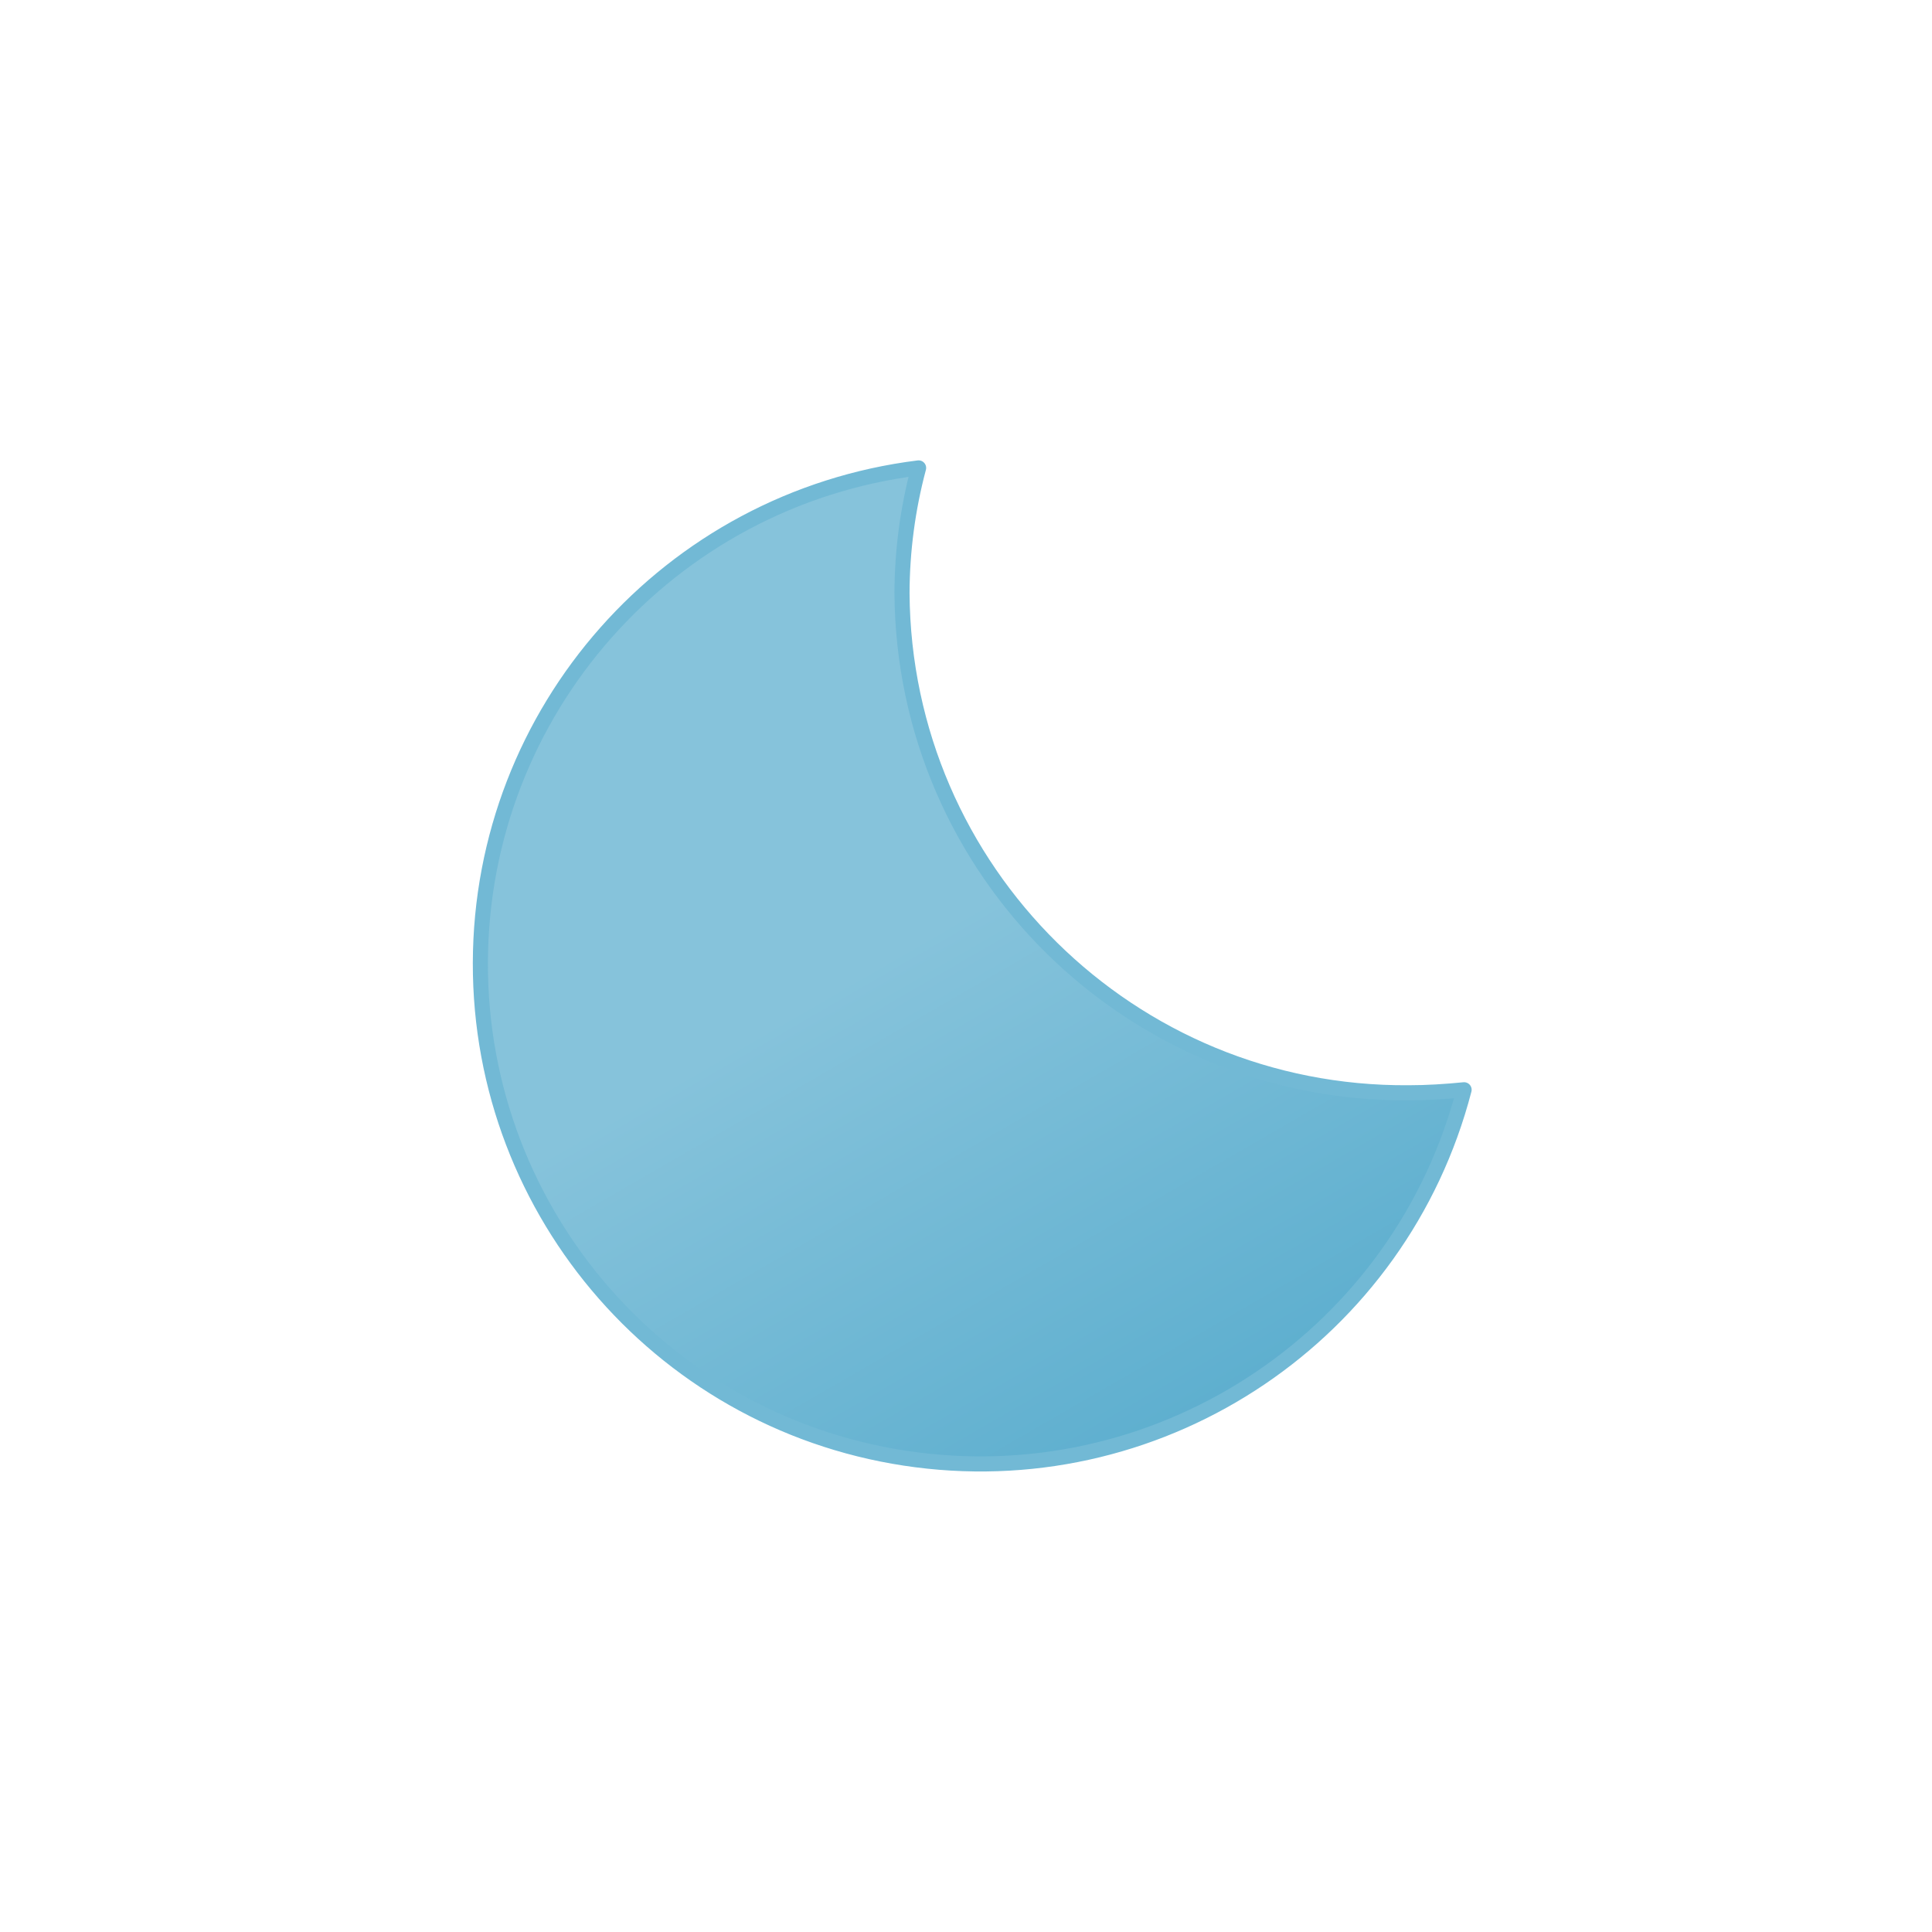
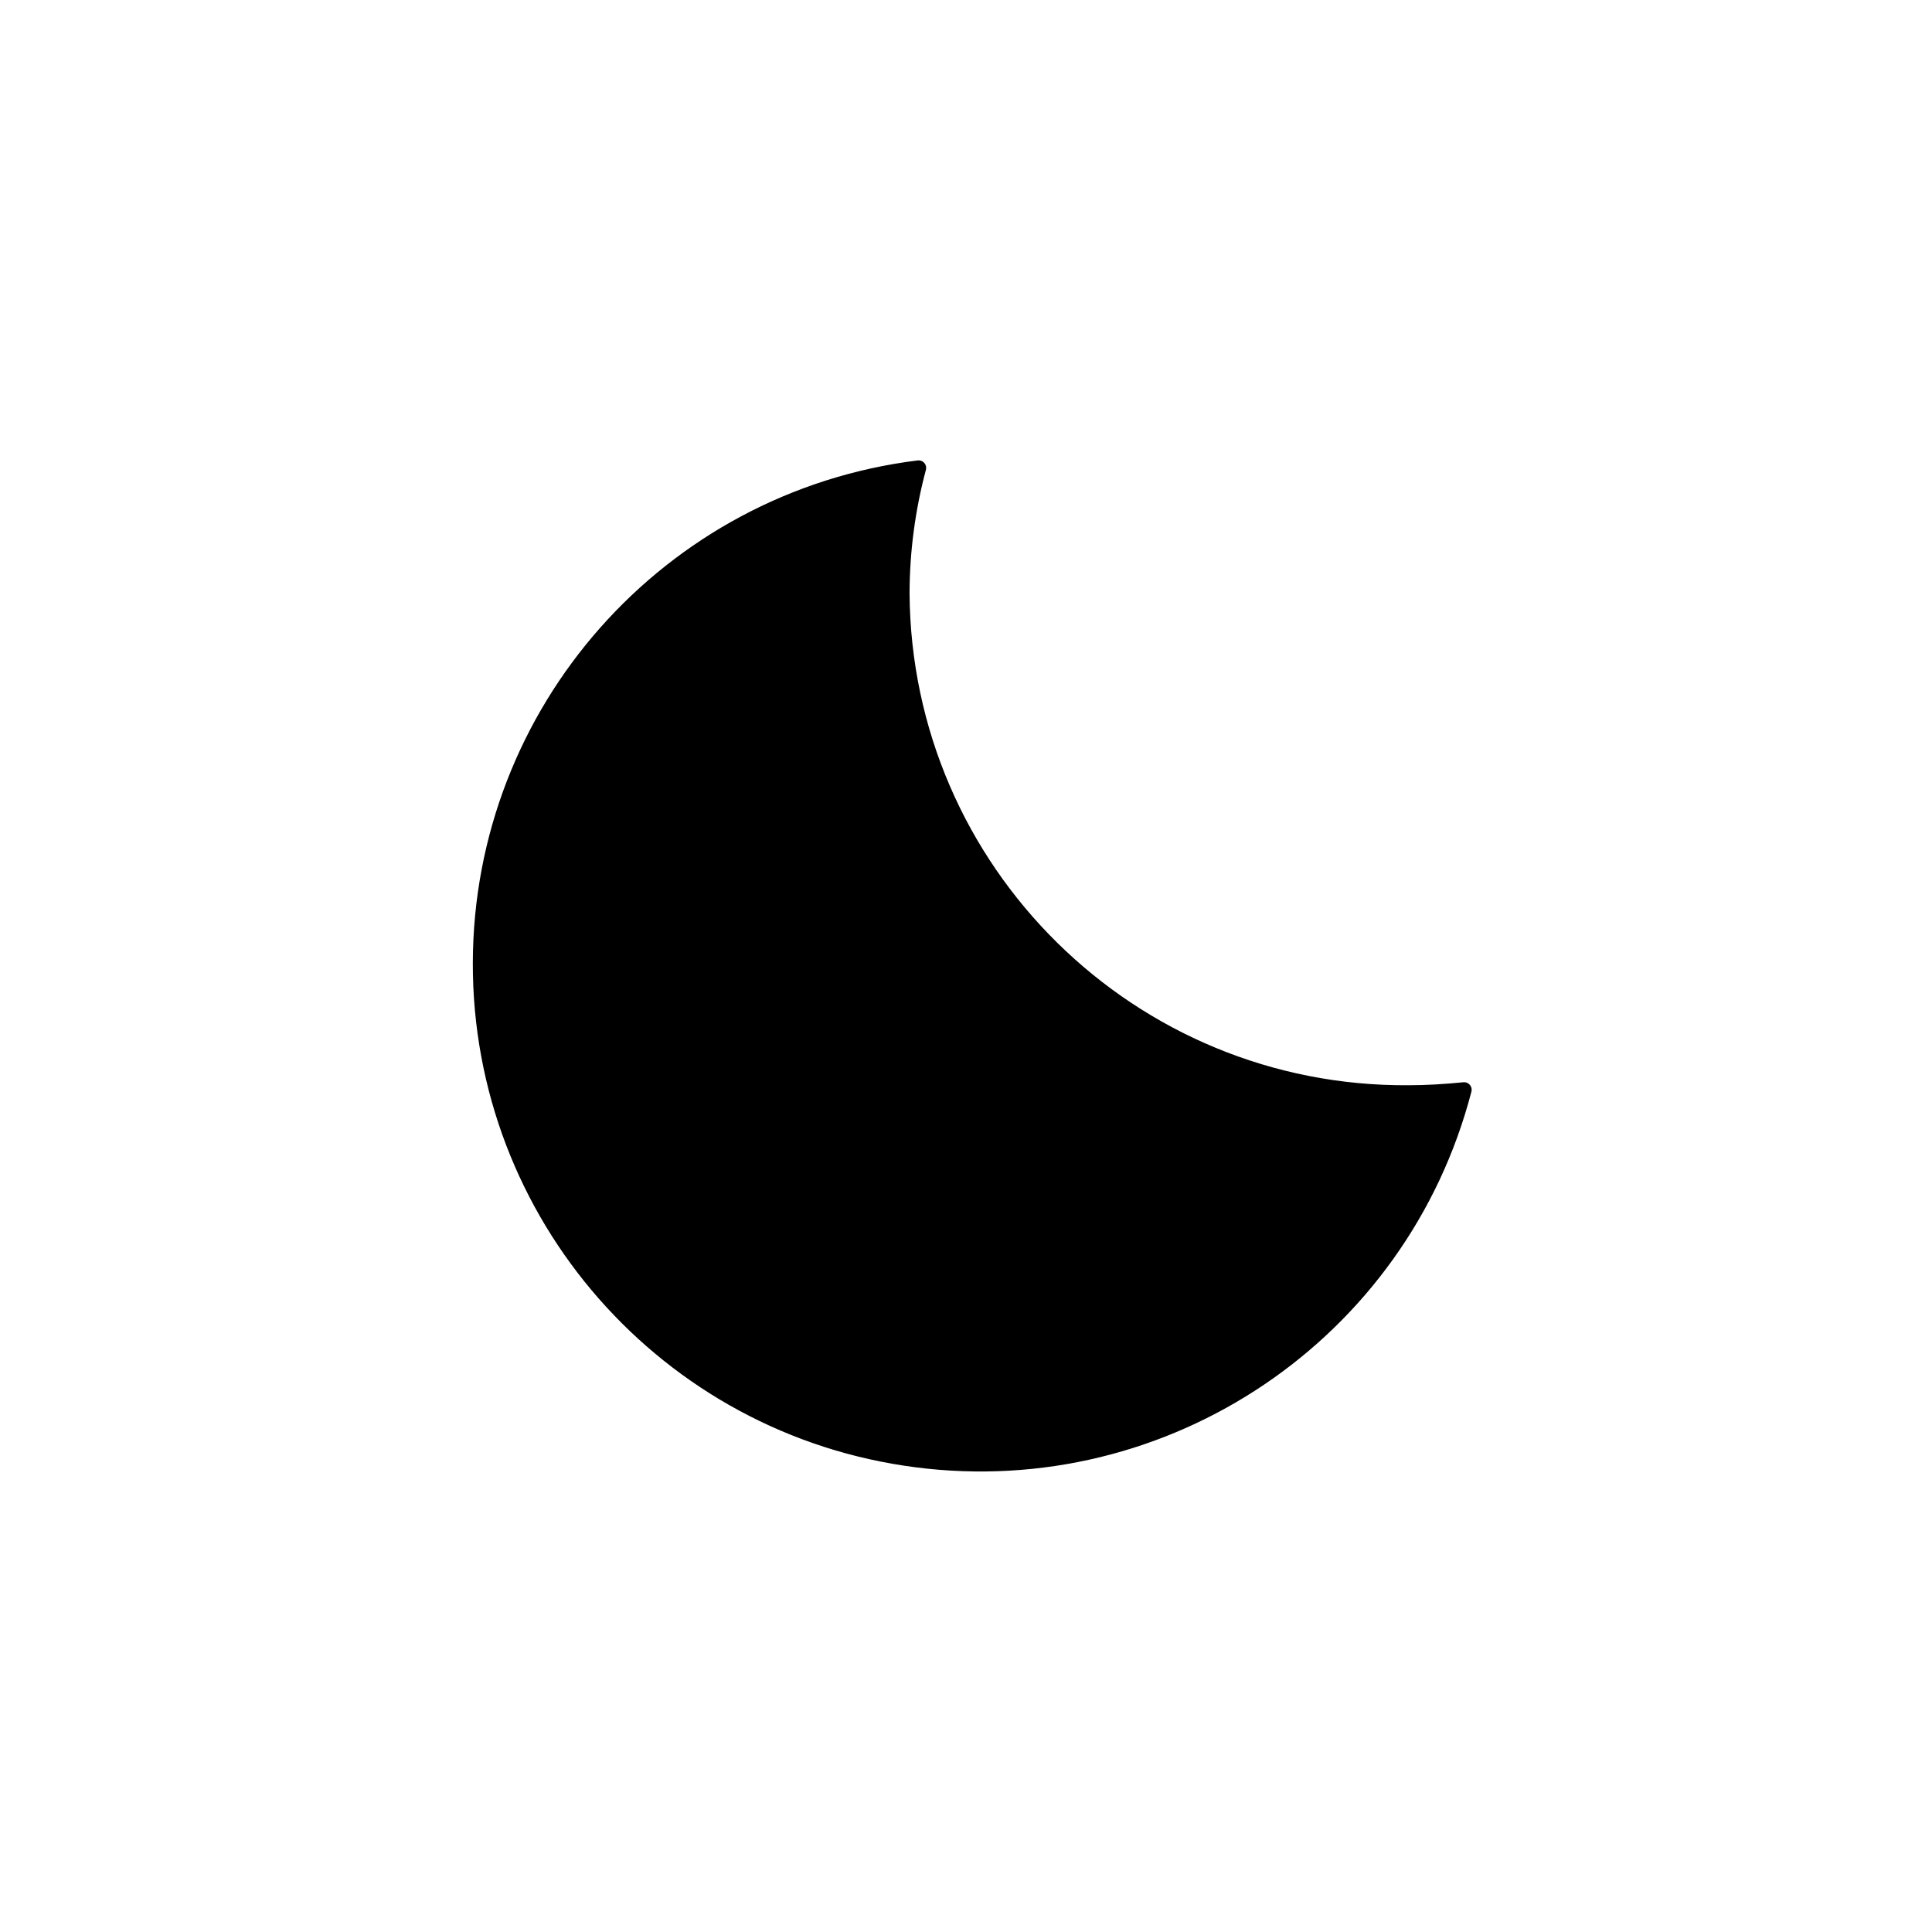
<svg xmlns="http://www.w3.org/2000/svg" viewBox="0 0 64 64">
-   <defs>
-     <linearGradient id="a" x1="21.92" x2="38.52" y1="18.75" y2="47.52" gradientUnits="userSpaceOnUse">
-       <stop offset="0" stop-color="#86c3db" />
-       <stop offset=".45" stop-color="#86c3db" />
-       <stop offset="1" stop-color="#5eafcf" />
-       <animateTransform attributeName="gradientTransform" dur="10s" repeatCount="indefinite" type="rotate" values="5 32 32; -15 32 32; 5 32 32" />
-     </linearGradient>
-   </defs>
-   <path fill="url(#a)" stroke="#72b9d5" stroke-linecap="round" stroke-linejoin="round" stroke-width=".5" d="M46.66 36.2a16.66 16.66 0 01-16.78-16.55 16.29 16.29 0 01.55-4.15A16.56 16.56 0 1048.5 36.1c-.61.06-1.22.1-1.84.1z">
+   <path fill="#000000" stroke="#000000" stroke-linecap="round" stroke-linejoin="round" stroke-width=".5" d="M46.66 36.2a16.66 16.66 0 01-16.78-16.55 16.29 16.29 0 01.55-4.15A16.56 16.56 0 1048.5 36.1c-.61.06-1.22.1-1.84.1z">
    <animateTransform attributeName="transform" dur="10s" repeatCount="indefinite" type="rotate" values="-5 32 32; 15 32 32; -5 32 32" />
  </path>
</svg>
